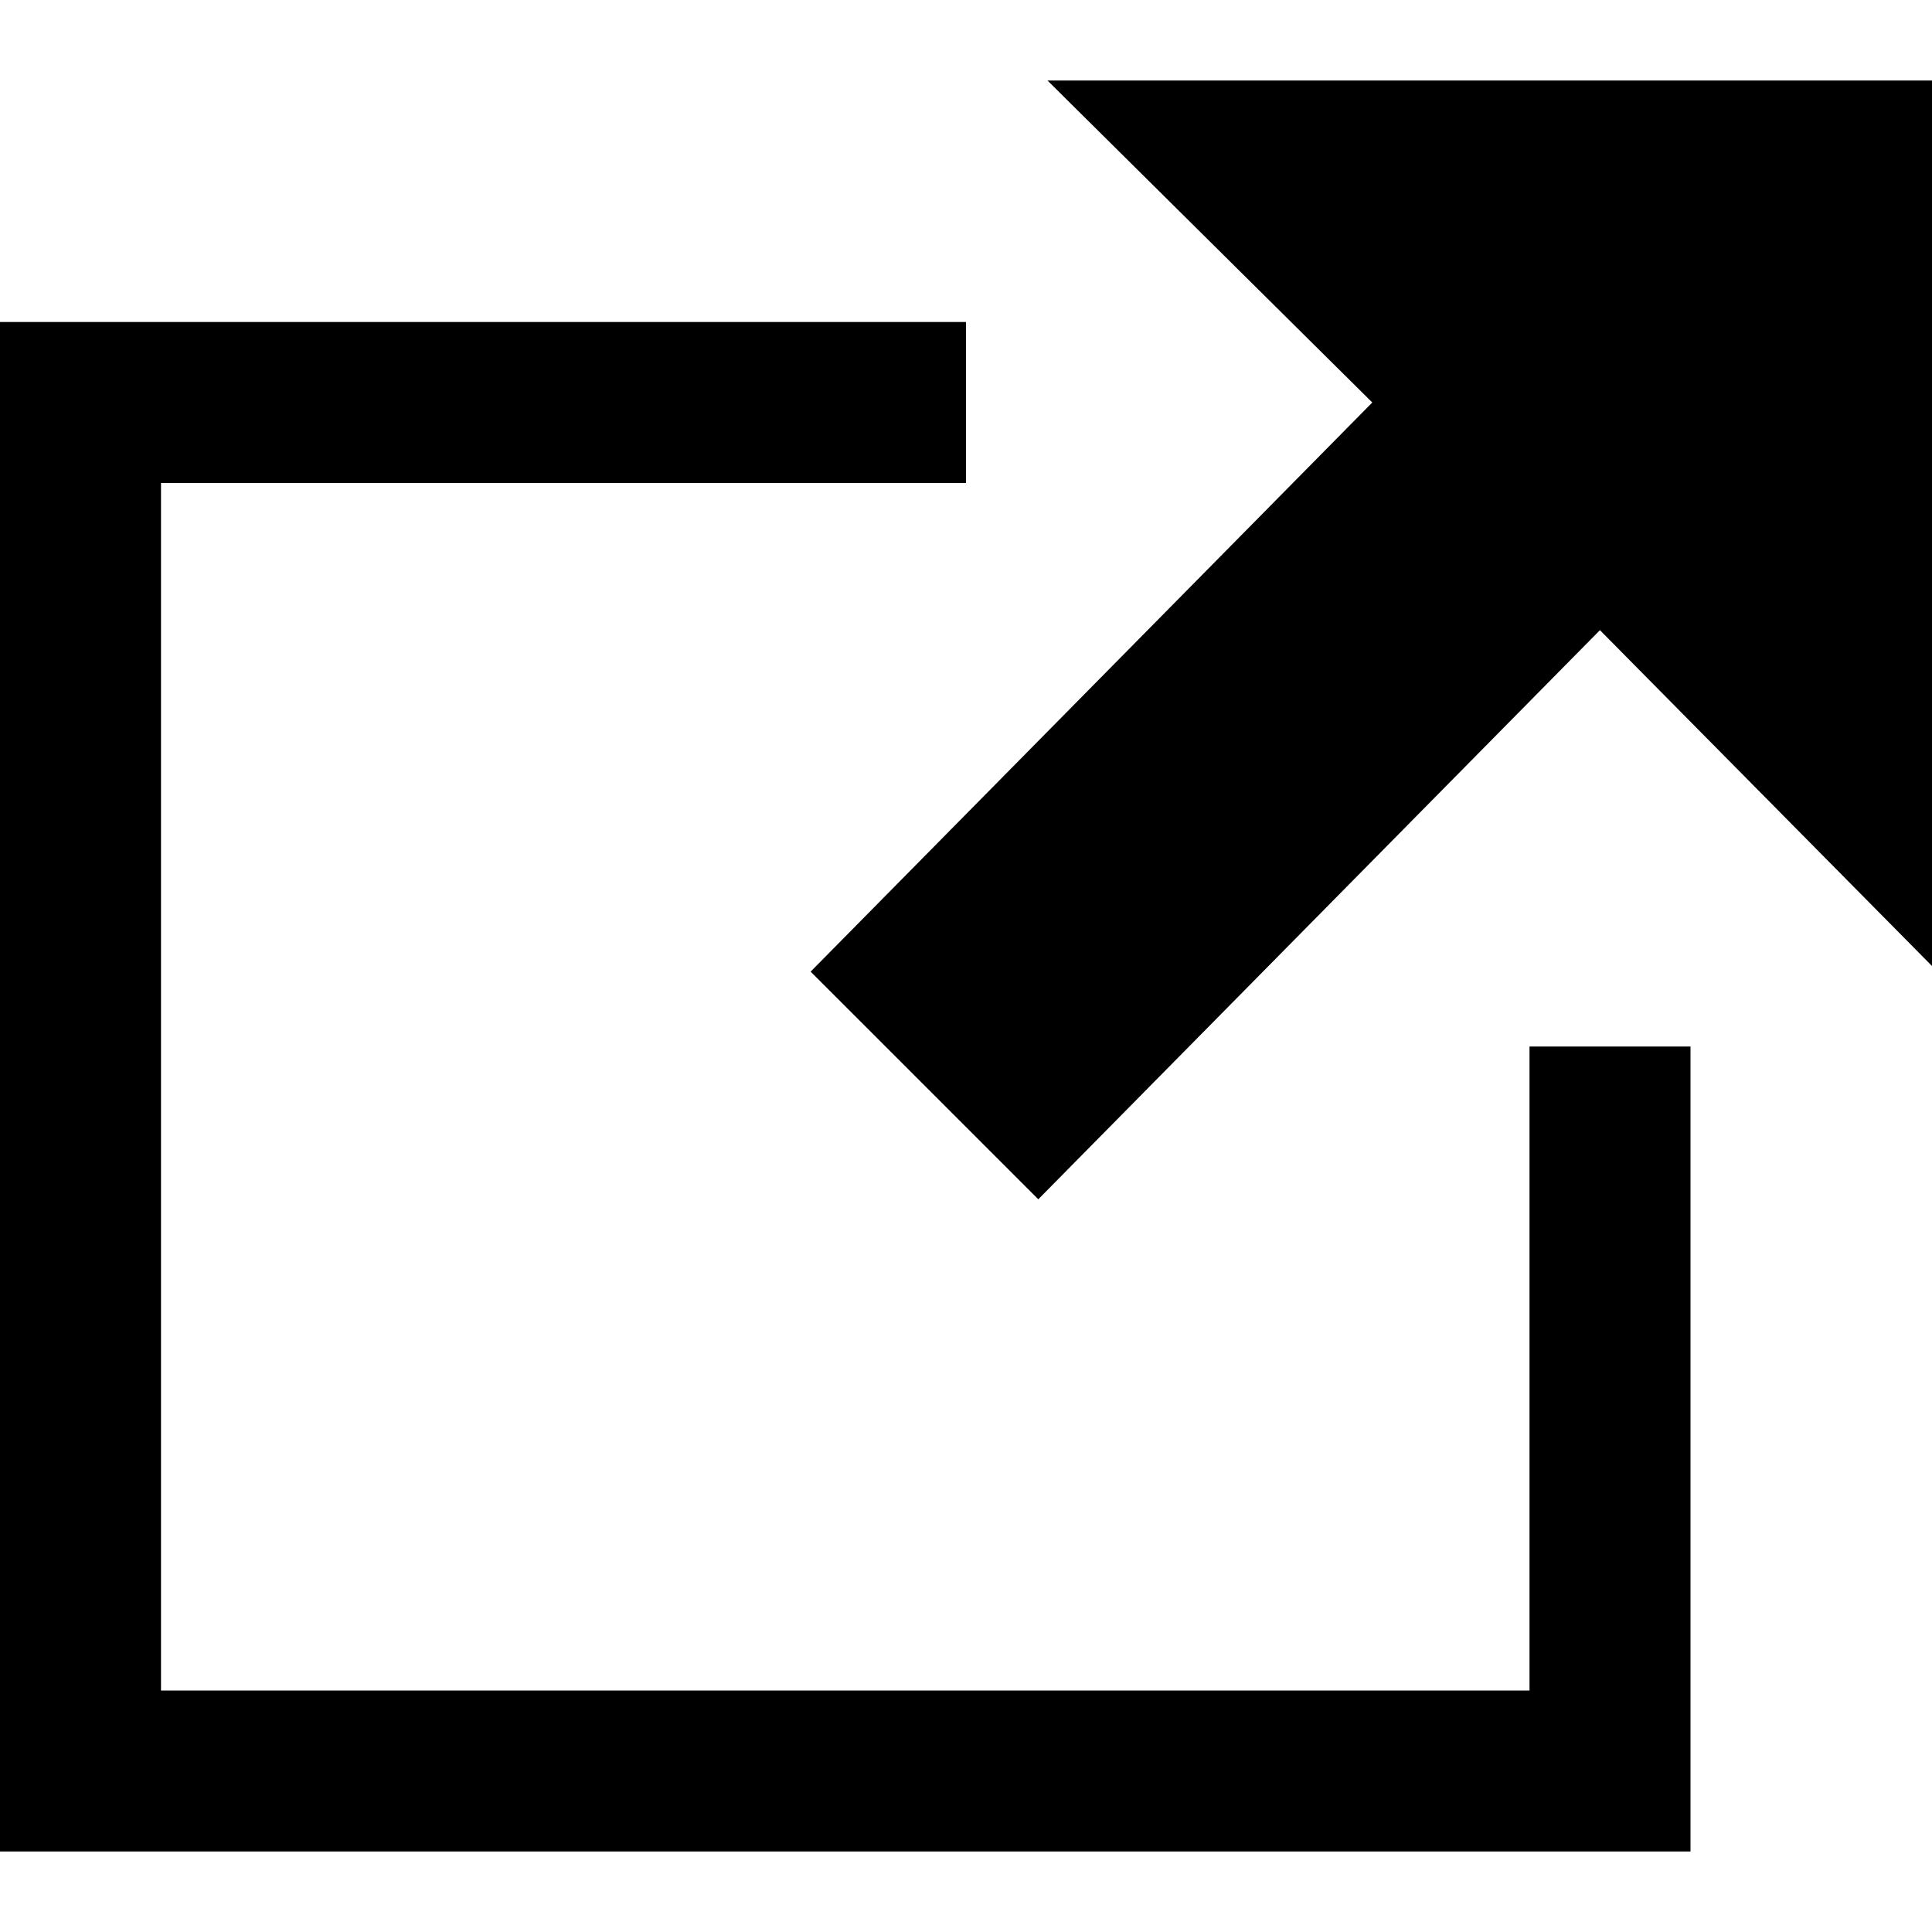
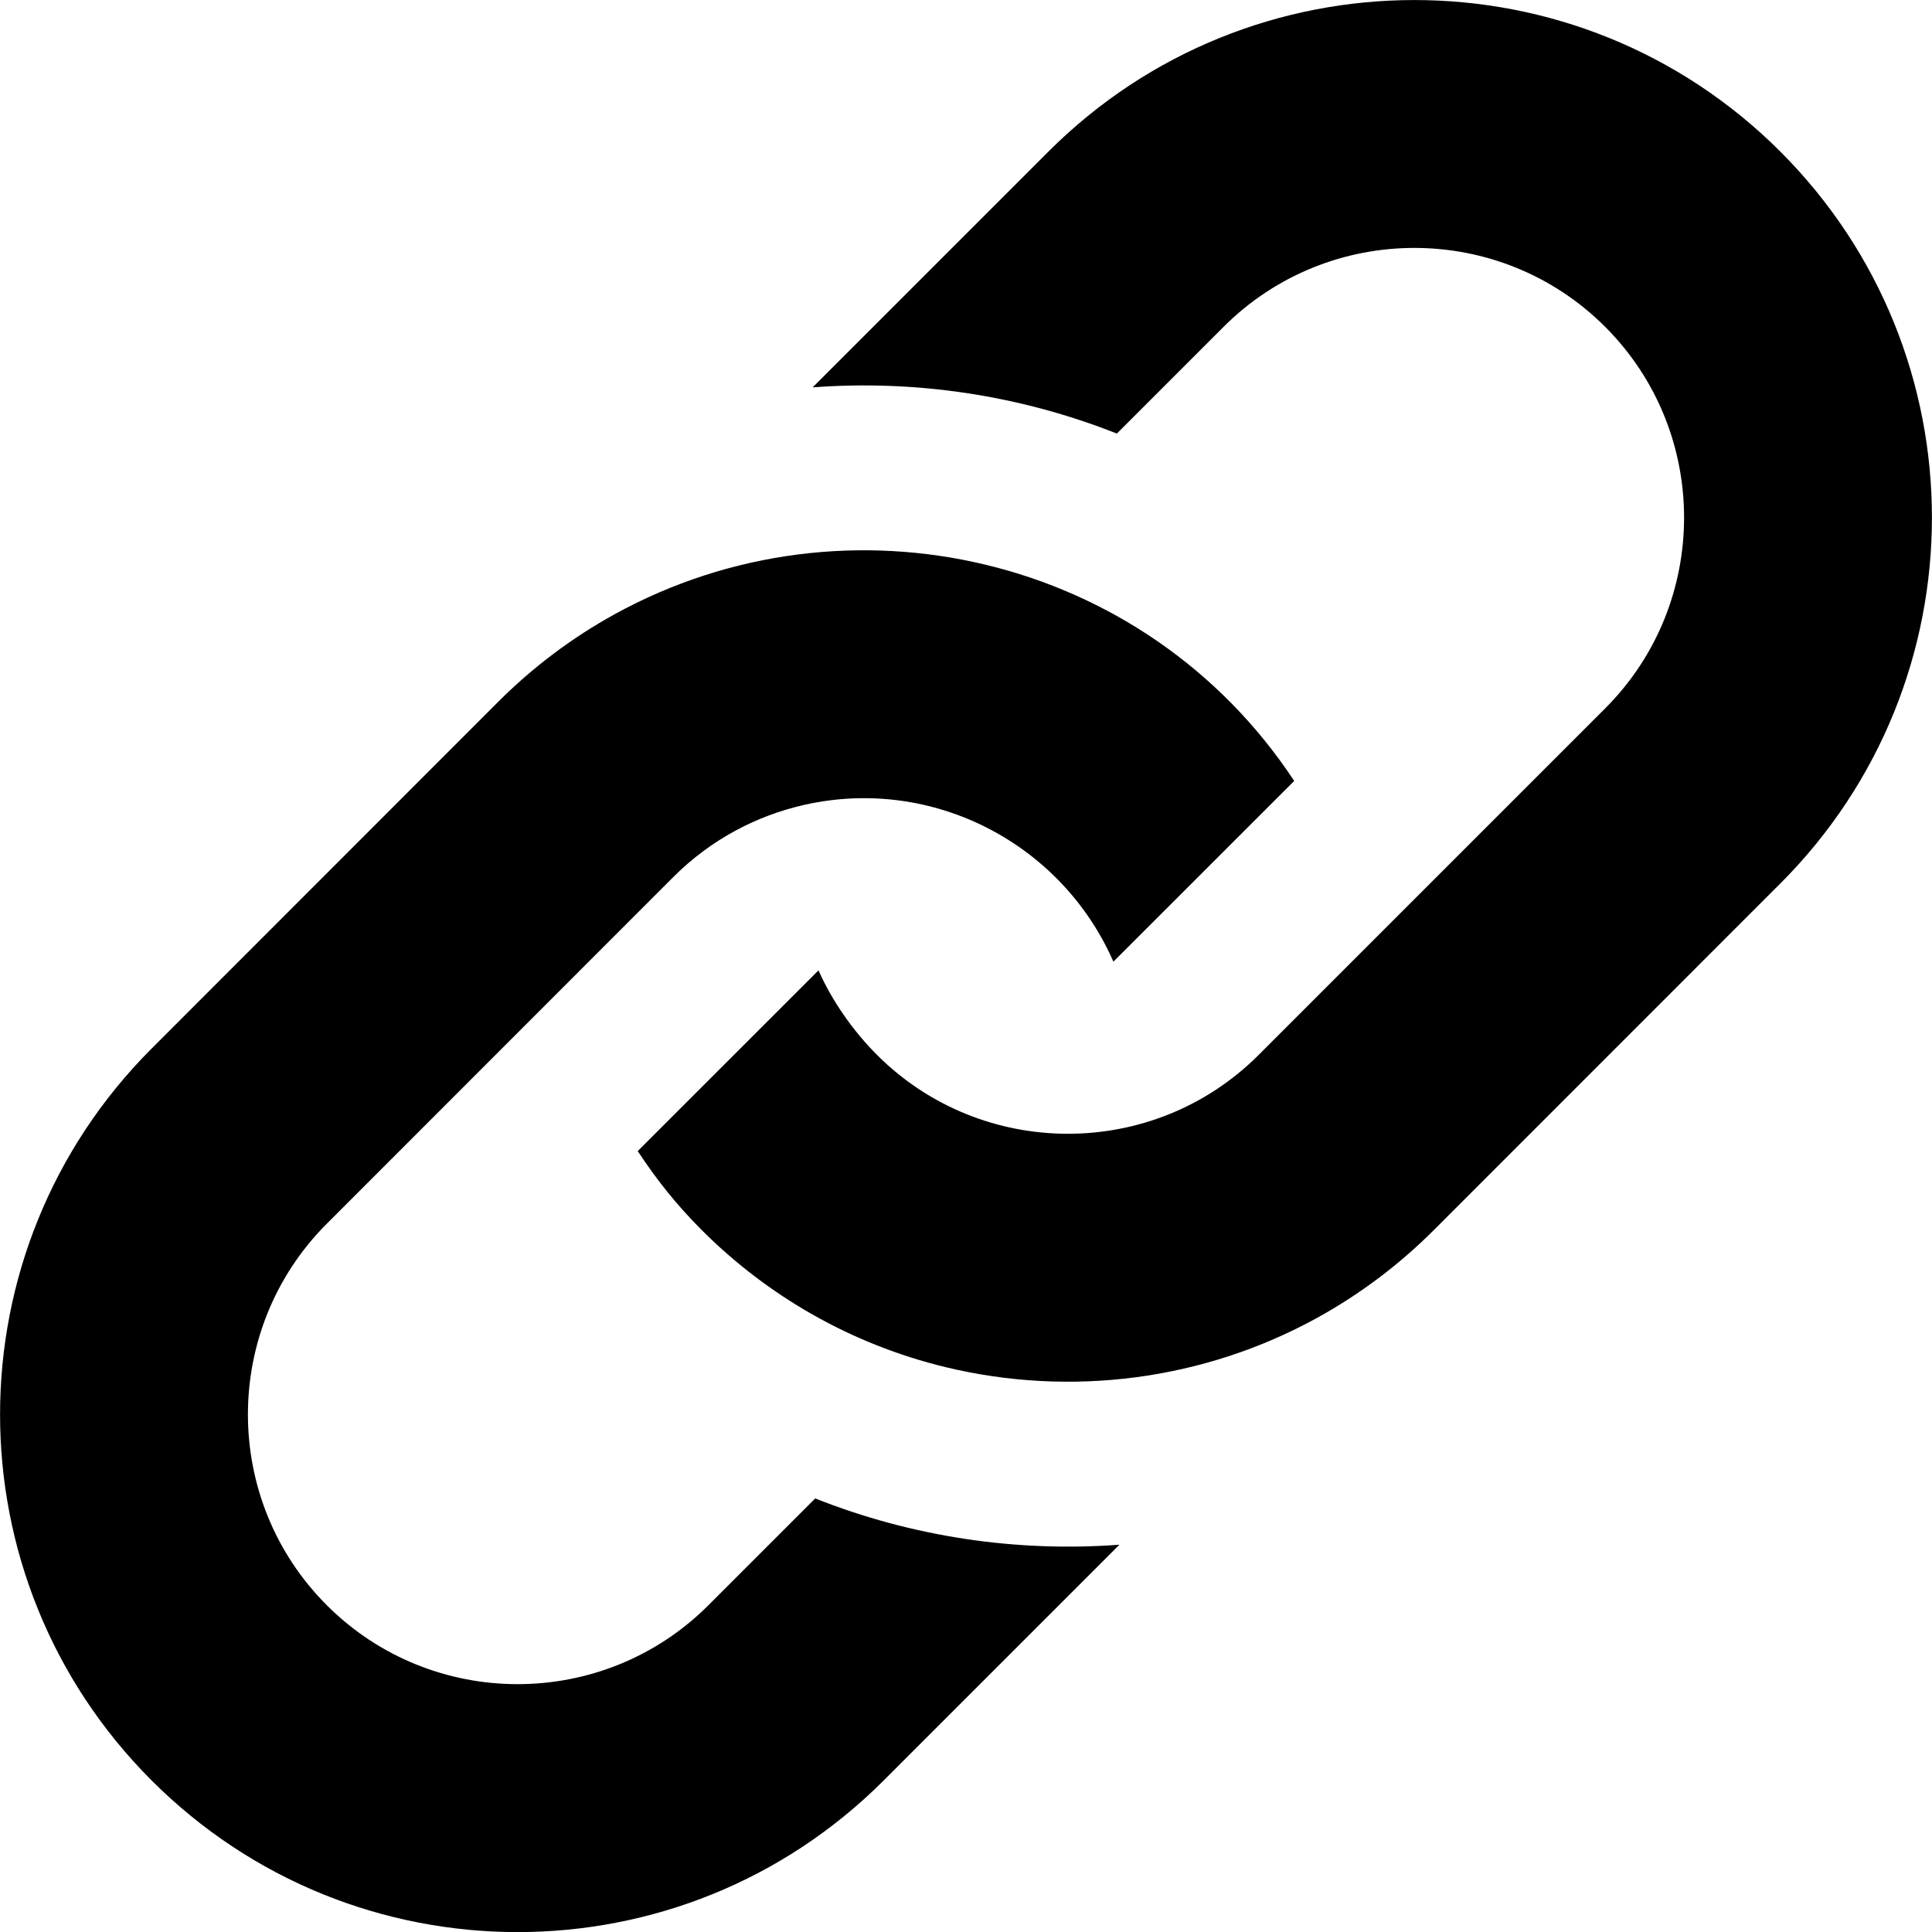
<svg xmlns="http://www.w3.org/2000/svg" width="24" height="24" viewBox="0 0 24 24">
-   <path d="M21 13v10h-21v-19h12v2h-10v15h17v-8h2zm3-12h-10.988l4.035 4-6.977 7.07 2.828 2.828 6.977-7.07 4.125 4.172v-11z" />
+   <path d="M6.188 8.719c.439-.439.926-.801 1.444-1.087 2.887-1.591 6.589-.745 8.445 2.069l-2.246 2.245c-.644-1.469-2.243-2.305-3.834-1.949-.599.134-1.168.433-1.633.898l-4.304 4.306c-1.307 1.307-1.307 3.433 0 4.74 1.307 1.307 3.433 1.307 4.74 0l1.327-1.327c1.207.479 2.501.67 3.779.575l-2.929 2.929c-2.511 2.511-6.582 2.511-9.093 0s-2.511-6.582 0-9.093l4.304-4.306zm6.836-6.836l-2.929 2.929c1.277-.096 2.572.096 3.779.574l1.326-1.326c1.307-1.307 3.433-1.307 4.74 0 1.307 1.307 1.307 3.433 0 4.74l-4.305 4.305c-1.311 1.311-3.44 1.3-4.74 0-.303-.303-.564-.68-.727-1.051l-2.246 2.245c.236.358.481.667.796.982.812.812 1.846 1.417 3.036 1.704 1.542.371 3.194.166 4.613-.617.518-.286 1.005-.648 1.444-1.087l4.304-4.305c2.512-2.511 2.512-6.582.001-9.093-2.511-2.51-6.581-2.51-9.092 0z" />
</svg>
